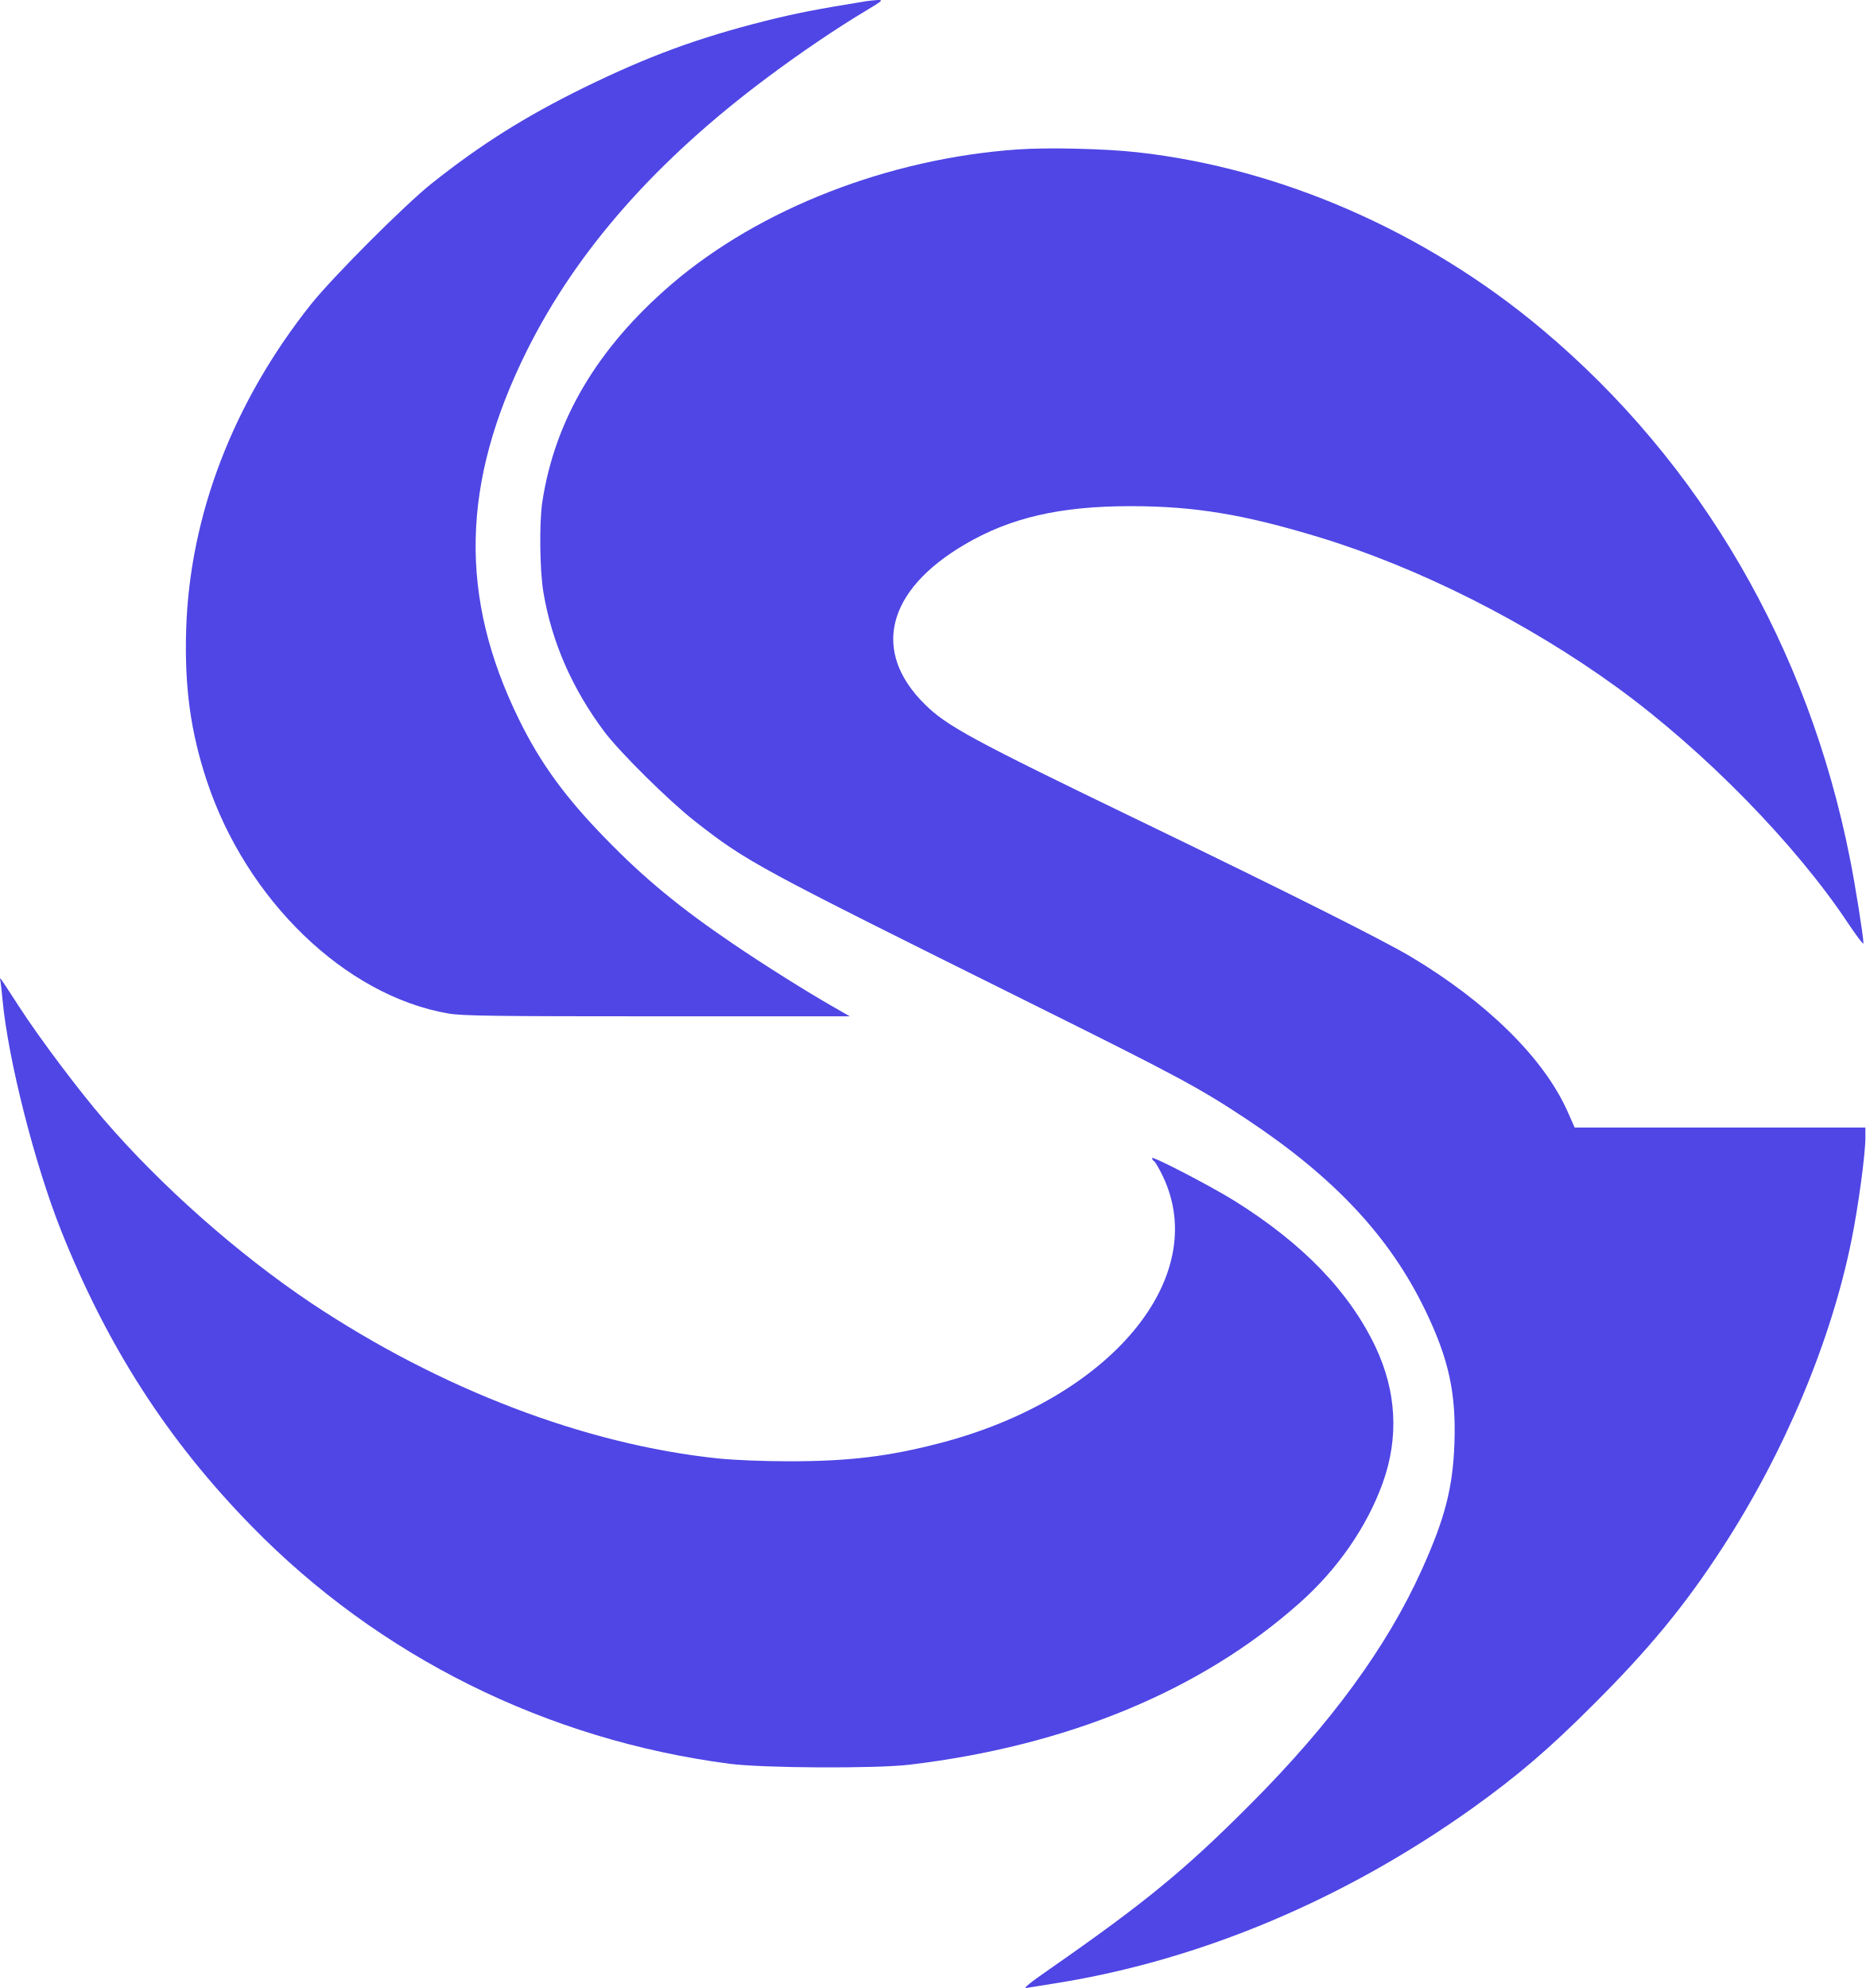
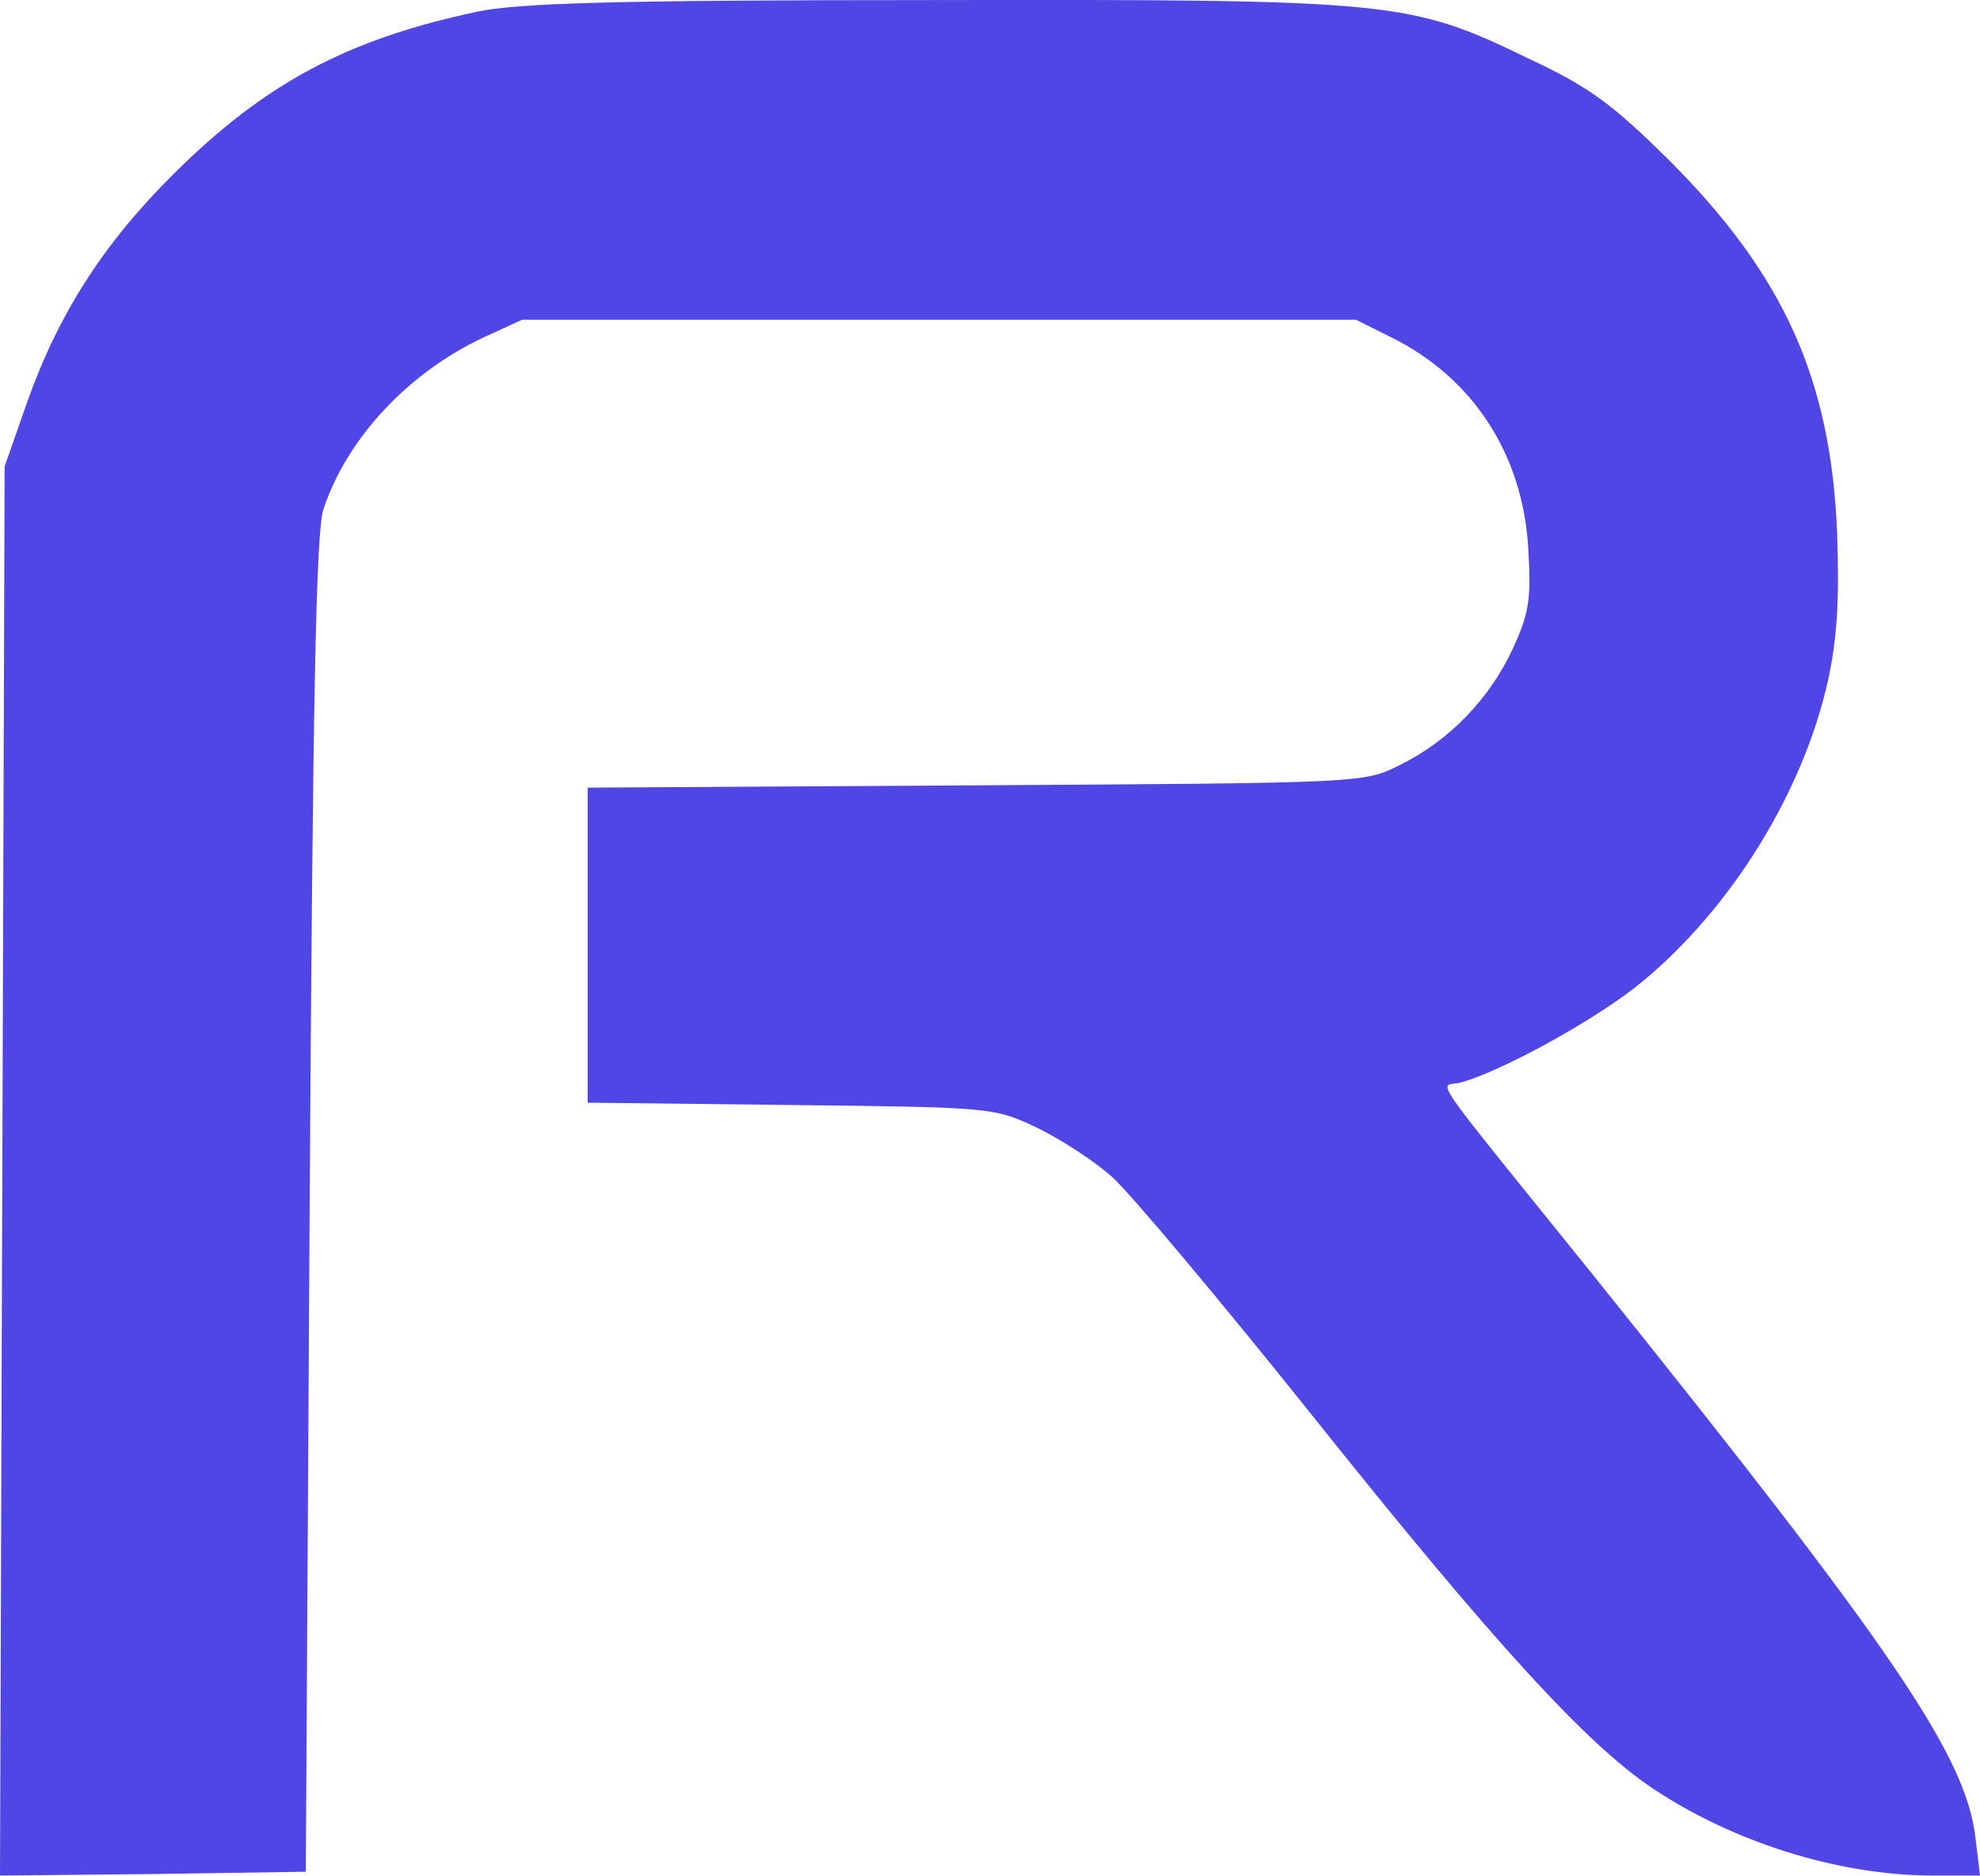
- <svg xmlns="http://www.w3.org/2000/svg" version="1.0" preserveAspectRatio="xMidYMid meet" viewBox="552.22 502.09 972.78 1036.54">
-   <g transform="translate(0,2048) scale(0.1,-0.1)" fill="#4f46e5" stroke="none">
-     <path d="M10040 15453 c-264 -43 -362 -62 -523 -102 -358 -90 -617 -186 -952 -350 -305 -150 -537 -296 -791 -498 -140 -111 -514 -486 -628 -628 -408 -512 -635 -1104 -653 -1700 -9 -298 23 -530 107 -785 206 -623 722 -1122 1259 -1215 70 -13 252 -15 1089 -15 l1006 0 -89 51 c-137 78 -364 221 -520 327 -277 188 -463 341 -665 549 -209 214 -339 392 -450 618 -316 642 -303 1237 40 1926 260 522 674 992 1255 1425 171 128 362 257 514 348 85 51 91 56 60 55 -19 -1 -45 -4 -59 -6z" />
-     <path d="M10830 14680 c-674 -47 -1346 -309 -1805 -702 -387 -332 -610 -708 -675 -1138 -16 -110 -13 -356 6 -469 44 -261 150 -502 317 -726 82 -109 338 -362 472 -467 277 -216 310 -233 1755 -951 765 -380 877 -440 1124 -604 457 -303 746 -613 930 -994 123 -254 162 -432 153 -694 -8 -233 -50 -395 -171 -662 -180 -399 -472 -799 -891 -1219 -340 -342 -552 -516 -1048 -861 -104 -72 -142 -103 -122 -99 17 3 87 14 156 25 751 120 1504 436 2175 916 234 168 395 306 624 535 293 292 479 518 675 820 325 500 569 1083 674 1610 35 174 71 443 71 525 l0 55 -758 0 -758 0 -39 88 c-124 275 -418 565 -814 802 -142 85 -640 335 -1416 710 -872 421 -1006 494 -1119 606 -280 275 -201 594 205 833 239 141 499 201 867 201 331 0 588 -42 980 -161 521 -158 1090 -445 1557 -784 454 -330 931 -817 1205 -1230 44 -66 80 -113 80 -105 0 35 -43 306 -71 445 -218 1100 -777 2062 -1604 2756 -607 510 -1364 841 -2110 924 -169 19 -467 26 -625 15z" />
-     <path d="M5525 10340 c2 -14 7 -54 10 -90 29 -314 167 -857 305 -1205 242 -607 556 -1095 994 -1543 664 -680 1539 -1114 2491 -1239 175 -23 763 -26 940 -5 823 98 1520 386 2033 842 200 177 353 399 435 627 85 236 72 477 -37 708 -137 289 -379 540 -736 763 -124 77 -430 236 -430 223 0 -5 5 -13 11 -17 6 -3 26 -38 45 -77 253 -529 -272 -1160 -1161 -1392 -269 -70 -474 -95 -786 -95 -134 0 -286 6 -374 15 -693 73 -1446 361 -2120 810 -382 256 -785 612 -1084 960 -130 151 -334 423 -437 582 -115 177 -104 162 -99 133z" />
+ <svg xmlns="http://www.w3.org/2000/svg" version="1.0" preserveAspectRatio="xMidYMid meet" viewBox="4.9 13.09 256.4 242.91">
+   <g transform="translate(0,268) scale(0.1,-0.1)" fill="#4f46e5" stroke="none">
+     <path d="M667 2534 c-169 -36 -275 -93 -392 -209 -92 -91 -151 -183 -192 -300 l-28 -80 -3 -913 -3 -912 198 2 198 3 5 865 c4 644 8 874 18 900 31 93 111 177 207 222 l50 23 540 0 540 0 46 -23 c105 -52 170 -151 177 -273 4 -67 1 -84 -20 -130 -30 -65 -83 -120 -147 -151 -46 -23 -46 -23 -548 -26 l-503 -3 0 -204 0 -204 263 -3 c259 -3 263 -3 318 -29 31 -15 76 -44 99 -65 24 -22 140 -160 259 -309 237 -297 355 -425 440 -482 105 -70 239 -112 360 -113 l64 0 -6 50 c-13 106 -106 243 -496 729 -220 273 -198 241 -171 248 53 14 180 84 236 131 116 96 208 246 240 389 12 55 15 105 12 191 -8 200 -69 335 -218 484 -73 72 -102 94 -181 131 -155 75 -173 77 -771 76 -419 0 -537 -4 -591 -15z" />
  </g>
</svg>
